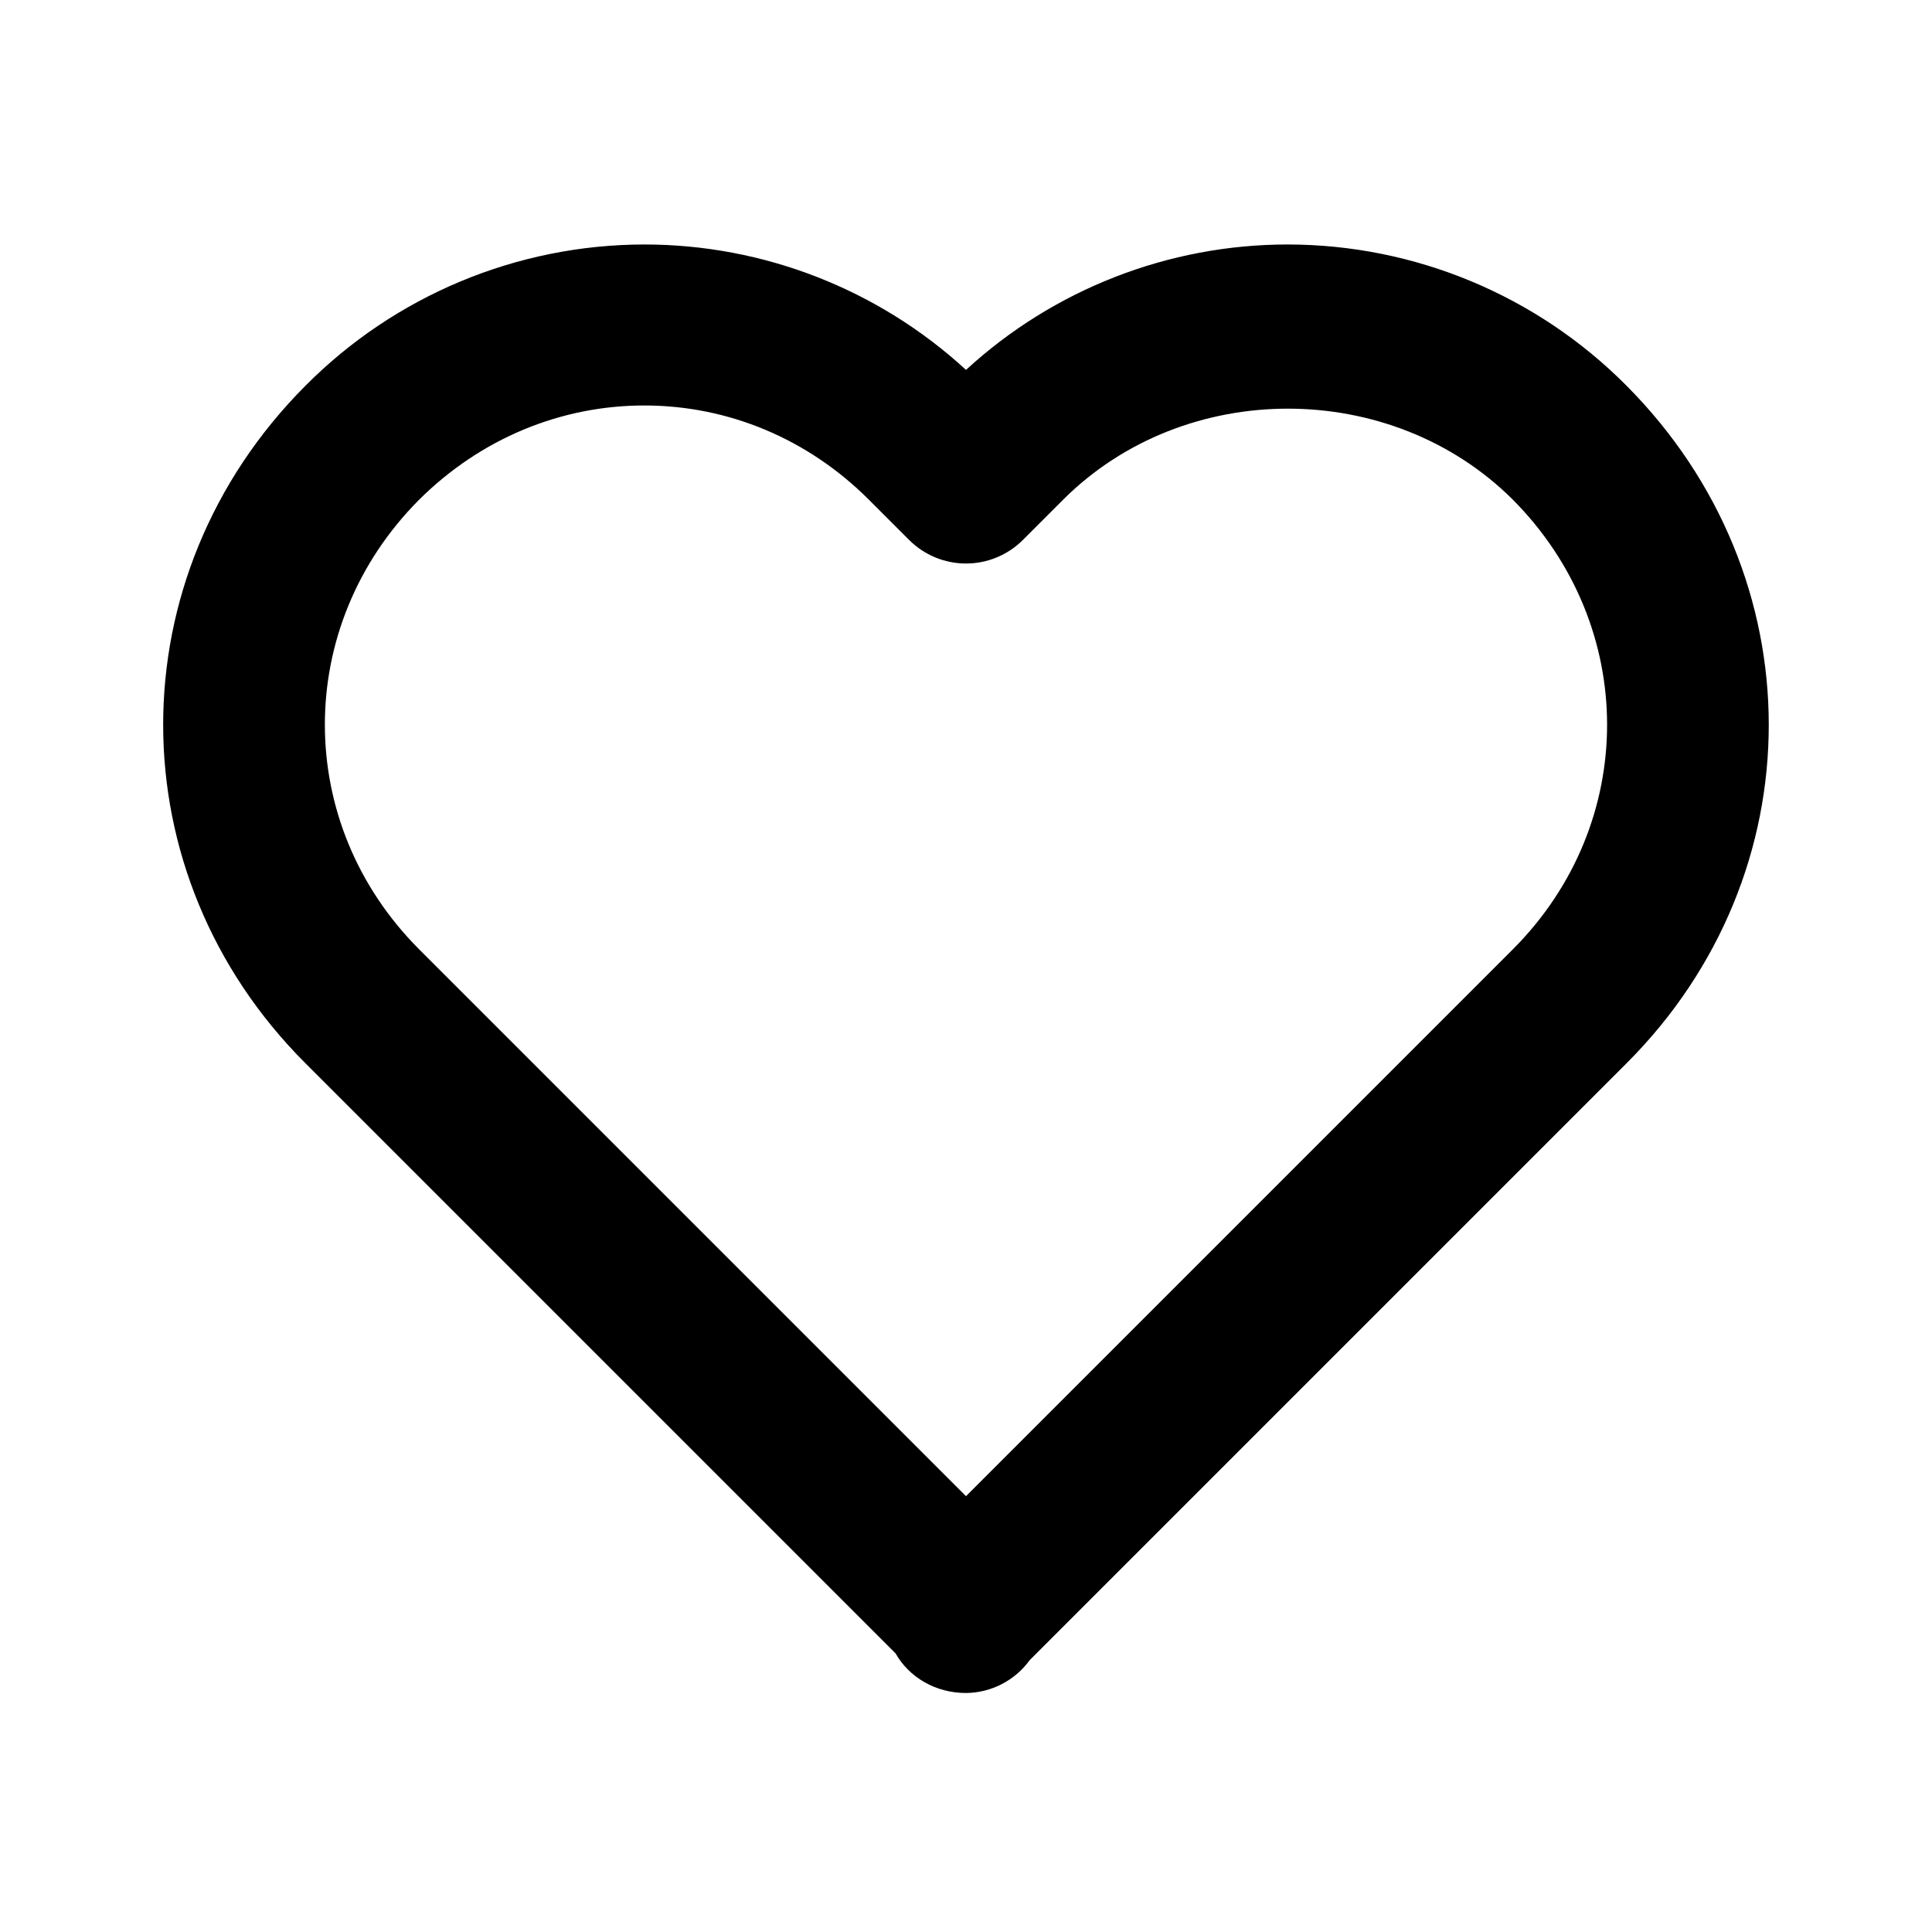
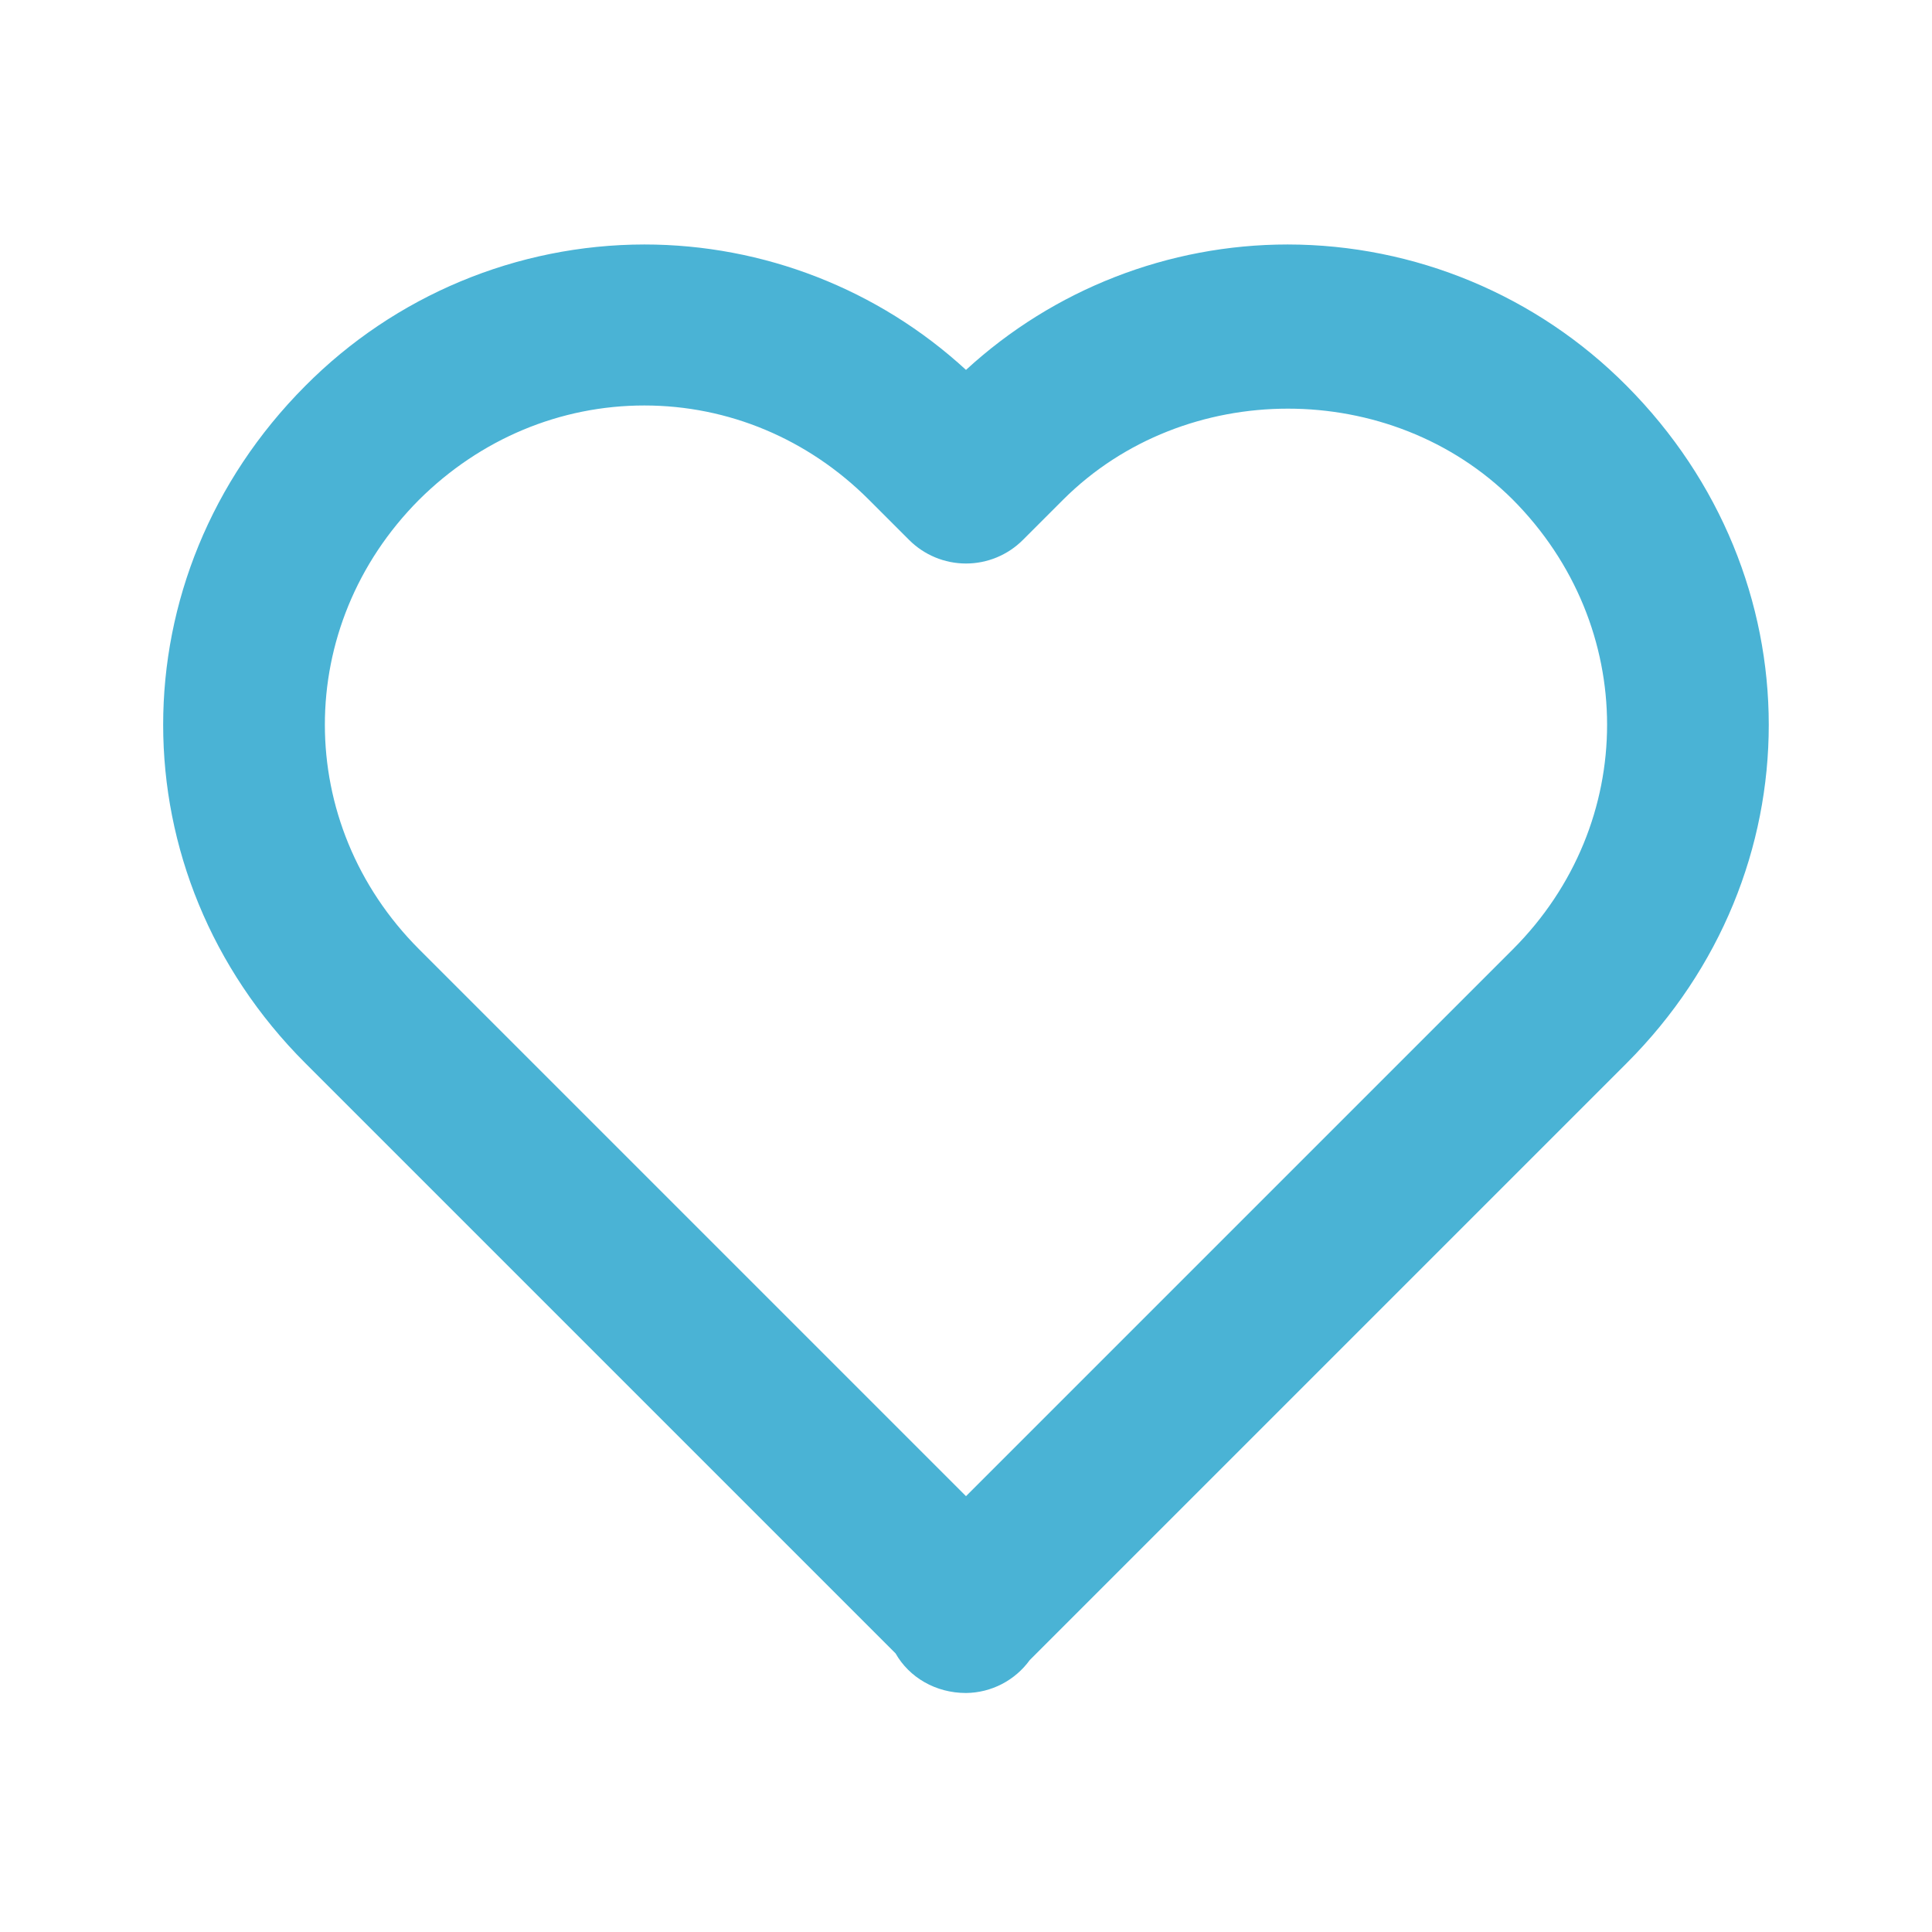
- <svg xmlns="http://www.w3.org/2000/svg" width="24" height="24" viewBox="0 0 24 24" style="fill: rgba(0, 0, 0, 1);transform: ;msFilter:;">
+ <svg xmlns="http://www.w3.org/2000/svg" width="24" height="24" viewBox="0 0 24 24" style="fill: #4AB3D5;transform: ;msFilter:;">
  <path d="M12 4.595a5.904 5.904 0 0 0-3.996-1.558 5.942 5.942 0 0 0-4.213 1.758c-2.353 2.363-2.352 6.059.002 8.412l7.332 7.332c.17.299.498.492.875.492a.99.99 0 0 0 .792-.409l7.415-7.415c2.354-2.354 2.354-6.049-.002-8.416a5.938 5.938 0 0 0-4.209-1.754A5.906 5.906 0 0 0 12 4.595zm6.791 1.61c1.563 1.571 1.564 4.025.002 5.588L12 18.586l-6.793-6.793c-1.562-1.563-1.561-4.017-.002-5.584.76-.756 1.754-1.172 2.799-1.172s2.035.416 2.789 1.17l.5.5a.999.999 0 0 0 1.414 0l.5-.5c1.512-1.509 4.074-1.505 5.584-.002z" />
</svg>
